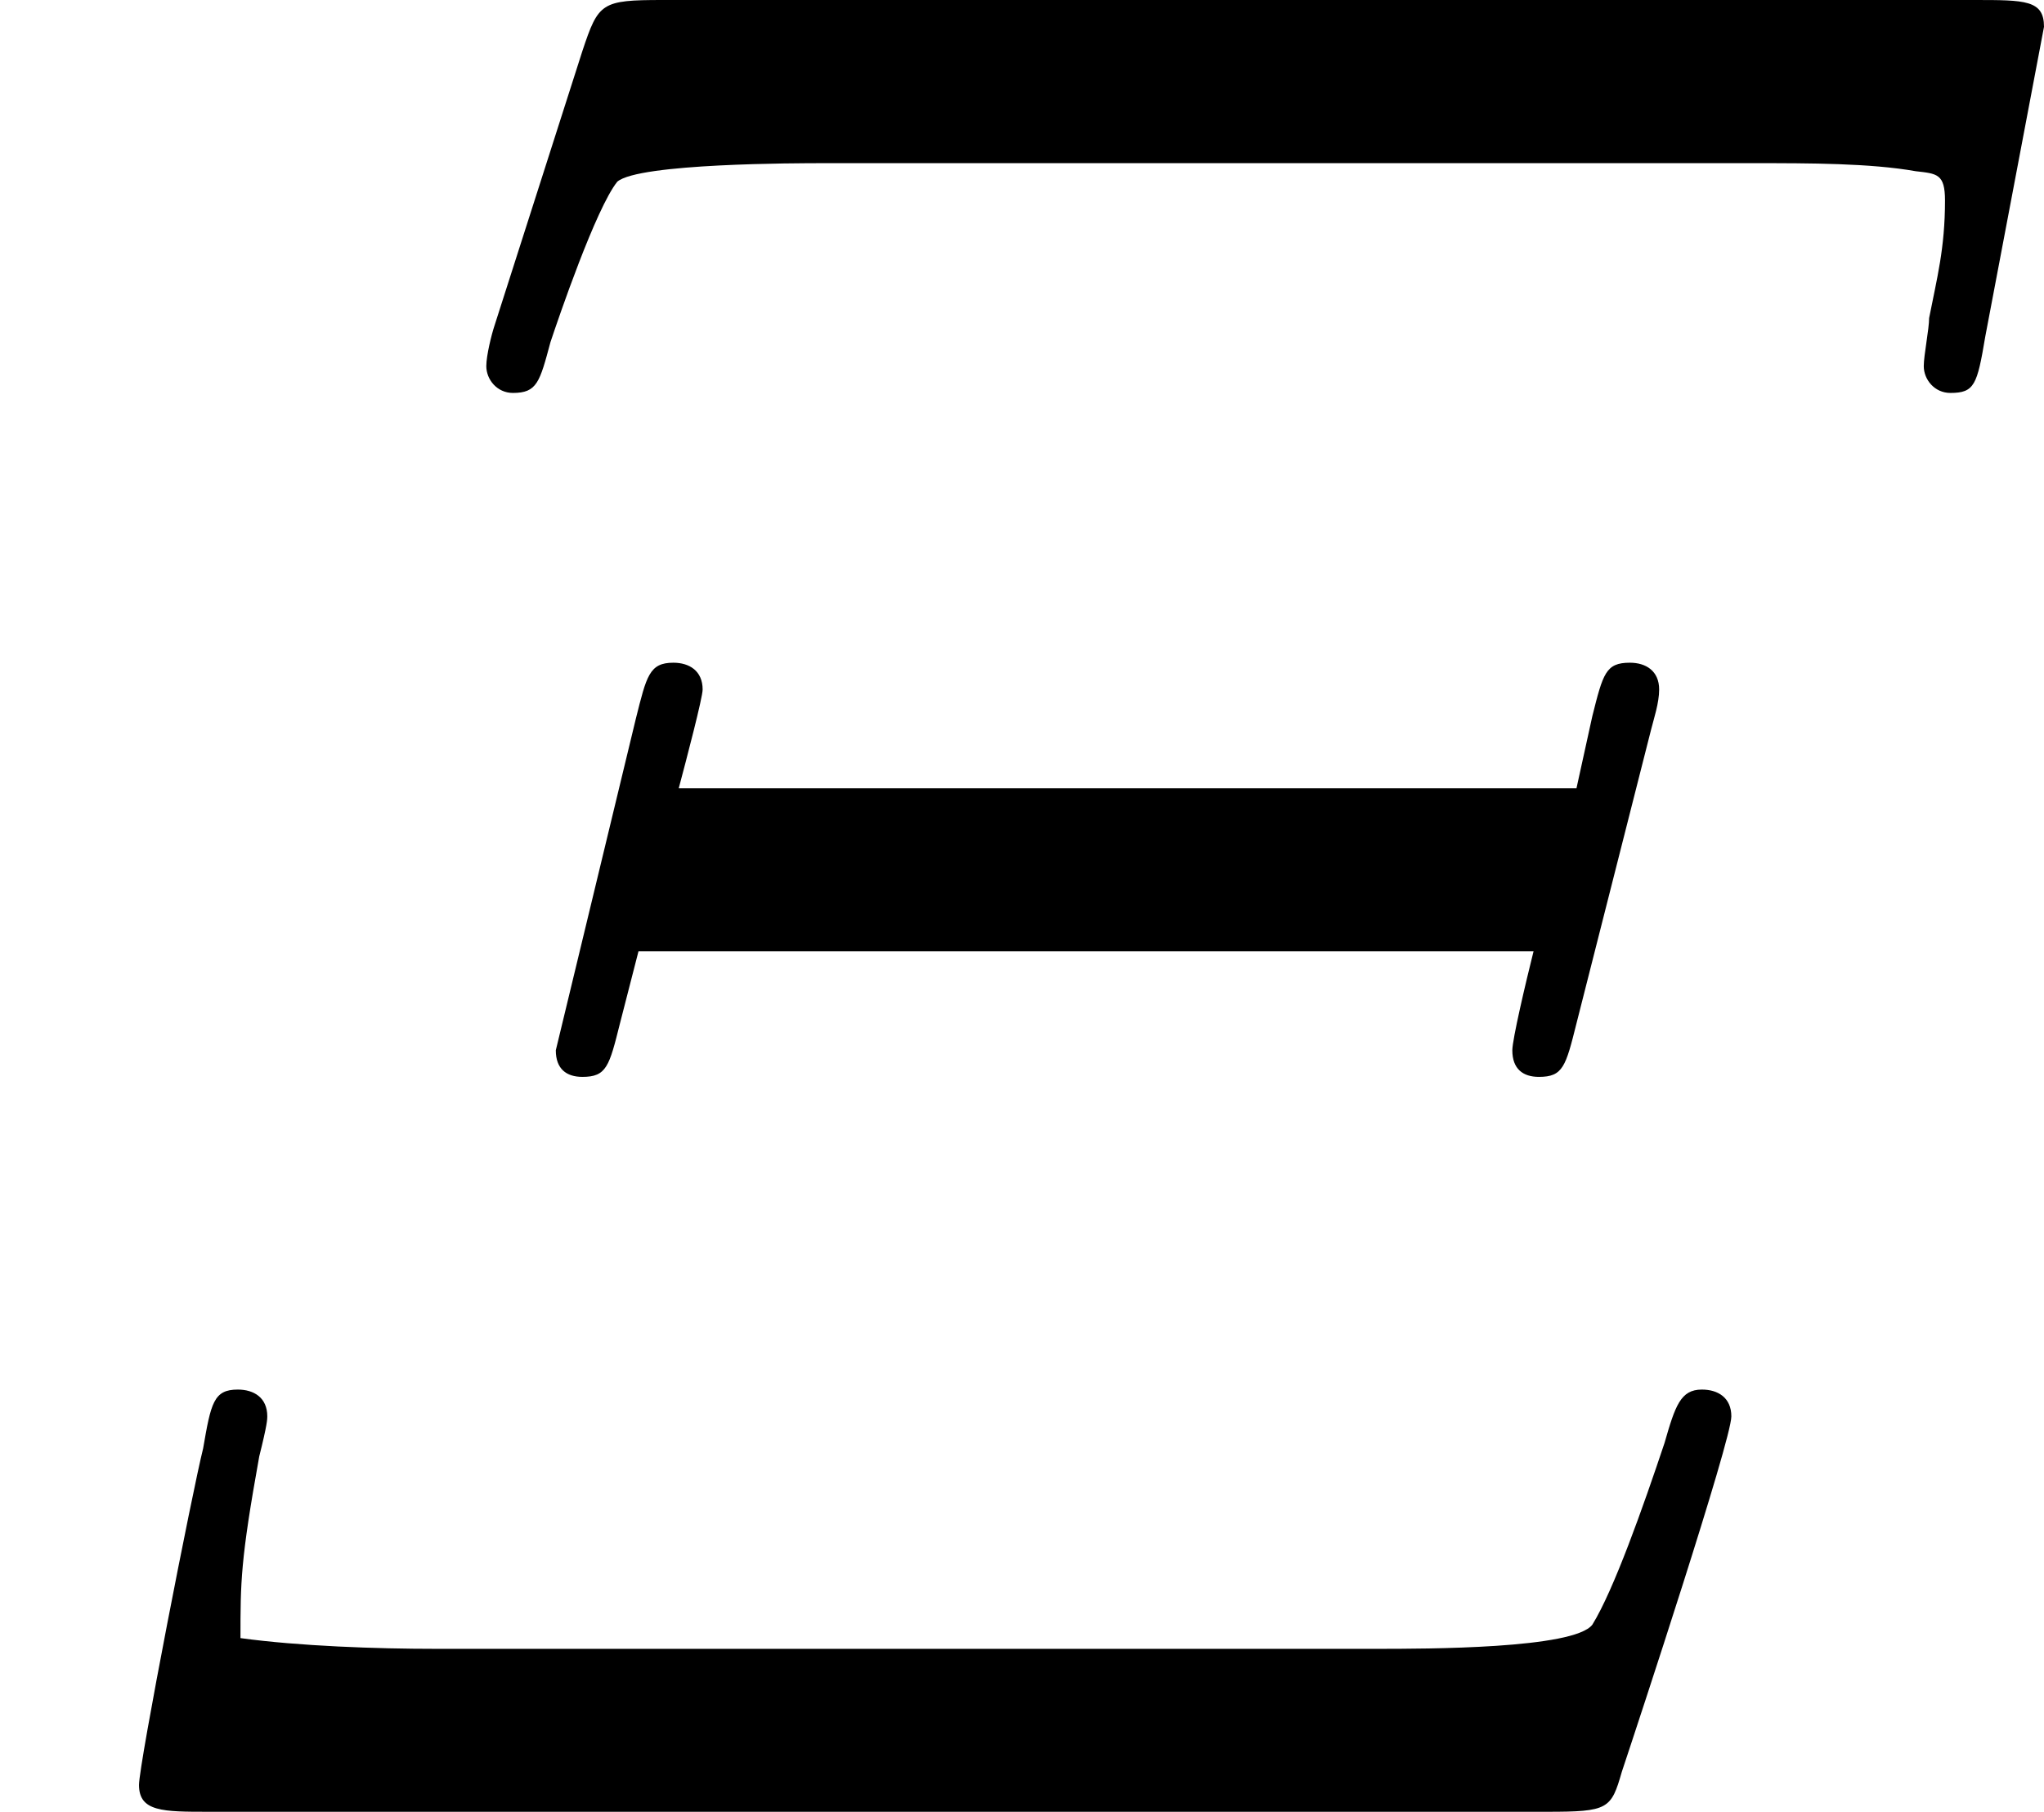
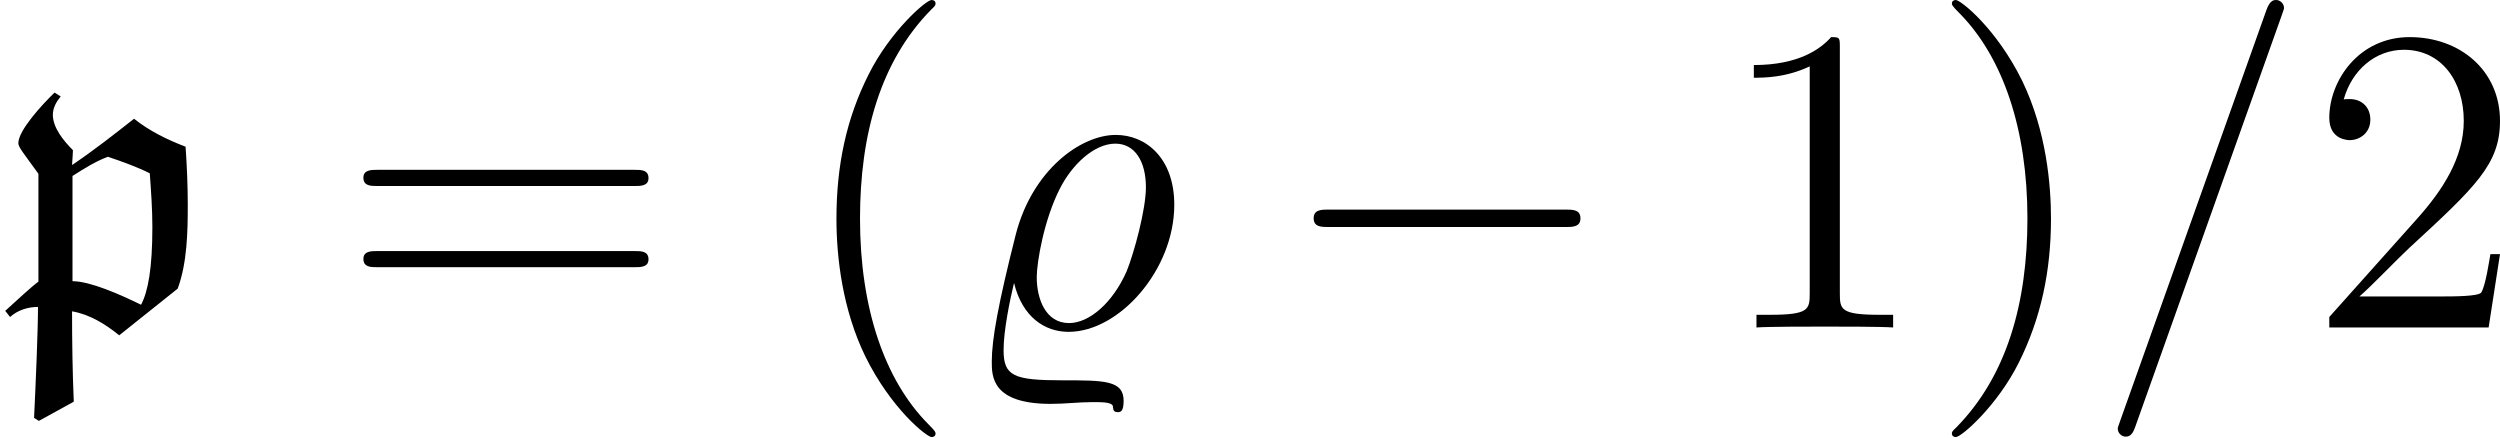
- <svg xmlns="http://www.w3.org/2000/svg" xmlns:xlink="http://www.w3.org/1999/xlink" version="1.1" width="9.146pt" height="8.106pt" viewBox="26.989 582.85 9.146 8.106">
+ <svg xmlns="http://www.w3.org/2000/svg" xmlns:xlink="http://www.w3.org/1999/xlink" version="1.1" width="68.45pt" height="11.967pt" viewBox="48.445 171.586 68.45 11.967">
  <defs>
-     <path id="g22-4" d="M9.146-7.986C9.146-8.106 9.062-8.106 8.835-8.106H2.965C2.69-8.106 2.678-8.094 2.606-7.878L2.212-6.647C2.2-6.611 2.176-6.516 2.176-6.468C2.176-6.408 2.224-6.348 2.295-6.348C2.403-6.348 2.415-6.396 2.463-6.575C2.499-6.683 2.666-7.173 2.762-7.293C2.857-7.376 3.575-7.376 3.682-7.376H7.855C8.094-7.376 8.369-7.376 8.572-7.34C8.667-7.329 8.703-7.329 8.703-7.209C8.703-6.994 8.667-6.862 8.632-6.683C8.632-6.635 8.608-6.516 8.608-6.468C8.608-6.408 8.656-6.348 8.727-6.348C8.835-6.348 8.847-6.384 8.883-6.599L9.146-7.986ZM1.949-.729C1.686-.729 1.339-.741 1.076-.777C1.076-1.028 1.076-1.124 1.16-1.59C1.196-1.733 1.196-1.757 1.196-1.769C1.196-1.853 1.136-1.889 1.064-1.889C.956-1.889 .944-1.829 .909-1.626C.861-1.435 .622-.215 .622-.12C.622 0 .729 0 .933 0H6.922C7.197 0 7.209-.012 7.257-.179C7.329-.395 7.747-1.662 7.747-1.769C7.747-1.853 7.687-1.889 7.615-1.889C7.52-1.889 7.496-1.817 7.448-1.65C7.352-1.363 7.221-.992 7.125-.837C7.042-.729 6.384-.729 6.157-.729H1.949ZM2.487-3.407C2.487-3.324 2.534-3.288 2.606-3.288C2.714-3.288 2.726-3.335 2.774-3.527L2.857-3.85H6.862C6.826-3.706 6.767-3.455 6.767-3.407C6.767-3.324 6.814-3.288 6.886-3.288C6.994-3.288 7.006-3.335 7.054-3.527L7.388-4.842C7.4-4.89 7.424-4.961 7.424-5.021C7.424-5.105 7.364-5.141 7.293-5.141C7.185-5.141 7.173-5.093 7.125-4.902L7.054-4.579H3.037C3.072-4.71 3.144-4.985 3.144-5.021C3.144-5.105 3.084-5.141 3.013-5.141C2.905-5.141 2.893-5.081 2.845-4.89L2.487-3.407Z" />
+     <path id="g20-0" d="M7.878-2.75C8.082-2.75 8.297-2.75 8.297-2.989S8.082-3.228 7.878-3.228H1.411C1.207-3.228 .992-3.228 .992-2.989S1.207-2.75 1.411-2.75H7.878Z" />
+     <path id="g32-40" d="M3.885 2.905C3.885 2.869 3.885 2.845 3.682 2.642C2.487 1.435 1.817-.538 1.817-2.977C1.817-5.296 2.379-7.293 3.766-8.703C3.885-8.811 3.885-8.835 3.885-8.871C3.885-8.942 3.826-8.966 3.778-8.966C3.622-8.966 2.642-8.106 2.056-6.934C1.447-5.727 1.172-4.447 1.172-2.977C1.172-1.913 1.339-.49 1.961 .789C2.666 2.224 3.646 3.001 3.778 3.001C3.826 3.001 3.885 2.977 3.885 2.905Z" />
+     <path id="g32-41" d="M3.371-2.977C3.371-3.885 3.252-5.368 2.582-6.755C1.877-8.189 .897-8.966 .765-8.966C.717-8.966 .658-8.942 .658-8.871C.658-8.835 .658-8.811 .861-8.608C2.056-7.4 2.726-5.428 2.726-2.989C2.726-.669 2.164 1.327 .777 2.738C.658 2.845 .658 2.869 .658 2.905C.658 2.977 .717 3.001 .765 3.001C.921 3.001 1.901 2.14 2.487 .968C3.096-.251 3.371-1.542 3.371-2.977Z" />
+     <path id="g32-49" d="M3.443-7.663C3.443-7.938 3.443-7.95 3.204-7.95C2.917-7.627 2.319-7.185 1.088-7.185V-6.838C1.363-6.838 1.961-6.838 2.618-7.149V-.921C2.618-.49 2.582-.347 1.53-.347H1.16V0C1.482-.024 2.642-.024 3.037-.024S4.579-.024 4.902 0V-.347H4.531C3.479-.347 3.443-.49 3.443-.921V-7.663Z" />
+     <path id="g32-50" d="M5.26-2.008H4.997C4.961-1.805 4.866-1.148 4.746-.956C4.663-.849 3.981-.849 3.622-.849H1.411C1.733-1.124 2.463-1.889 2.774-2.176C4.591-3.85 5.26-4.471 5.26-5.655C5.26-7.03 4.172-7.95 2.786-7.95S.586-6.767 .586-5.738C.586-5.129 1.112-5.129 1.148-5.129C1.399-5.129 1.71-5.308 1.71-5.691C1.71-6.025 1.482-6.253 1.148-6.253C1.04-6.253 1.016-6.253 .98-6.241C1.207-7.054 1.853-7.603 2.63-7.603C3.646-7.603 4.268-6.755 4.268-5.655C4.268-4.639 3.682-3.754 3.001-2.989L.586-.287V0H4.949L5.26-2.008Z" />
+     <path id="g32-61" d="M8.07-3.873C8.237-3.873 8.452-3.873 8.452-4.089C8.452-4.316 8.249-4.316 8.07-4.316H1.028C.861-4.316 .646-4.316 .646-4.101C.646-3.873 .849-3.873 1.028-3.873H8.07ZM8.07-1.65C8.237-1.65 8.452-1.65 8.452-1.865C8.452-2.092 8.249-2.092 8.07-2.092H1.028C.861-2.092 .646-2.092 .646-1.877C.646-1.65 .849-1.65 1.028-1.65H8.07Z" />
+     <path id="g22-37" d="M1.482-1.219C1.71-.287 2.319 .12 2.977 .12C4.364 .12 5.87-1.578 5.87-3.359C5.87-4.639 5.093-5.272 4.268-5.272C3.312-5.272 1.985-4.316 1.53-2.546C1.052-.658 .873 .323 .873 .933C.873 1.339 .873 2.092 2.487 2.092C2.905 2.092 3.228 2.044 3.634 2.044C3.885 2.044 4.136 2.044 4.184 2.14C4.196 2.164 4.184 2.2 4.196 2.2C4.196 2.283 4.244 2.319 4.316 2.319S4.483 2.319 4.483 2.008C4.483 1.447 3.957 1.447 2.798 1.447C1.47 1.447 1.196 1.327 1.196 .622C1.196 .072 1.375-.777 1.482-1.219ZM2.989-.12C2.343-.12 2.104-.789 2.104-1.375C2.104-1.793 2.307-2.965 2.738-3.802C3.061-4.447 3.67-5.033 4.256-5.033C4.794-5.033 5.093-4.543 5.093-3.838C5.093-3.228 4.77-2.044 4.567-1.542C4.184-.669 3.539-.12 2.989-.12Z" />
+     <path id="g22-61" d="M5.129-8.524C5.129-8.536 5.2-8.715 5.2-8.739C5.2-8.883 5.081-8.966 4.985-8.966C4.926-8.966 4.818-8.966 4.722-8.703L.717 2.546C.717 2.558 .646 2.738 .646 2.762C.646 2.905 .765 2.989 .861 2.989C.933 2.989 1.04 2.977 1.124 2.726L5.129-8.524Z" />
+     <path id="g2-112" d="M2.02 2.032C1.985 1.207 1.973 .383 1.973-.442C2.451-.359 2.881-.096 3.264 .215L4.866-1.064C5.129-1.781 5.141-2.642 5.141-3.371C5.141-3.897 5.117-4.423 5.081-4.949C4.579-5.141 4.089-5.38 3.67-5.715C3.108-5.272 2.558-4.842 1.973-4.447C1.985-4.591 1.997-4.842 1.997-4.854C1.733-5.117 1.447-5.475 1.447-5.822C1.447-6.013 1.542-6.181 1.662-6.324L1.494-6.432C1.136-6.085 .502-5.392 .502-5.045C.502-4.937 .646-4.77 1.052-4.208V-1.255C.885-1.136 .442-.729 .143-.454L.275-.287C.49-.478 .765-.562 1.04-.562C1.04 .096 .98 1.482 .933 2.475L1.064 2.558L2.02 2.032ZM1.985-4.148C2.307-4.352 2.606-4.543 2.953-4.674C3.312-4.555 3.802-4.376 4.101-4.22C4.136-3.73 4.172-3.24 4.172-2.75C4.172-1.614 4.053-.98 3.862-.622C3.276-.909 2.463-1.267 1.985-1.267V-4.148Z" />
  </defs>
  <g id="page1">
-     <use x="26.989" y="590.956" xlink:href="#g22-4" />
+     <use x="48.445" y="180.552" xlink:href="#g2-112" />
+     <use x="57.749" y="180.552" xlink:href="#g32-61" />
+     <use x="70.175" y="180.552" xlink:href="#g32-40" />
+     <use x="74.727" y="180.552" xlink:href="#g22-37" />
+     <use x="83.421" y="180.552" xlink:href="#g20-0" />
+     <use x="95.377" y="180.552" xlink:href="#g32-49" />
+     <use x="101.23" y="180.552" xlink:href="#g32-41" />
+     <use x="105.782" y="180.552" xlink:href="#g22-61" />
+     <use x="111.635" y="180.552" xlink:href="#g32-50" />
  </g>
</svg>
